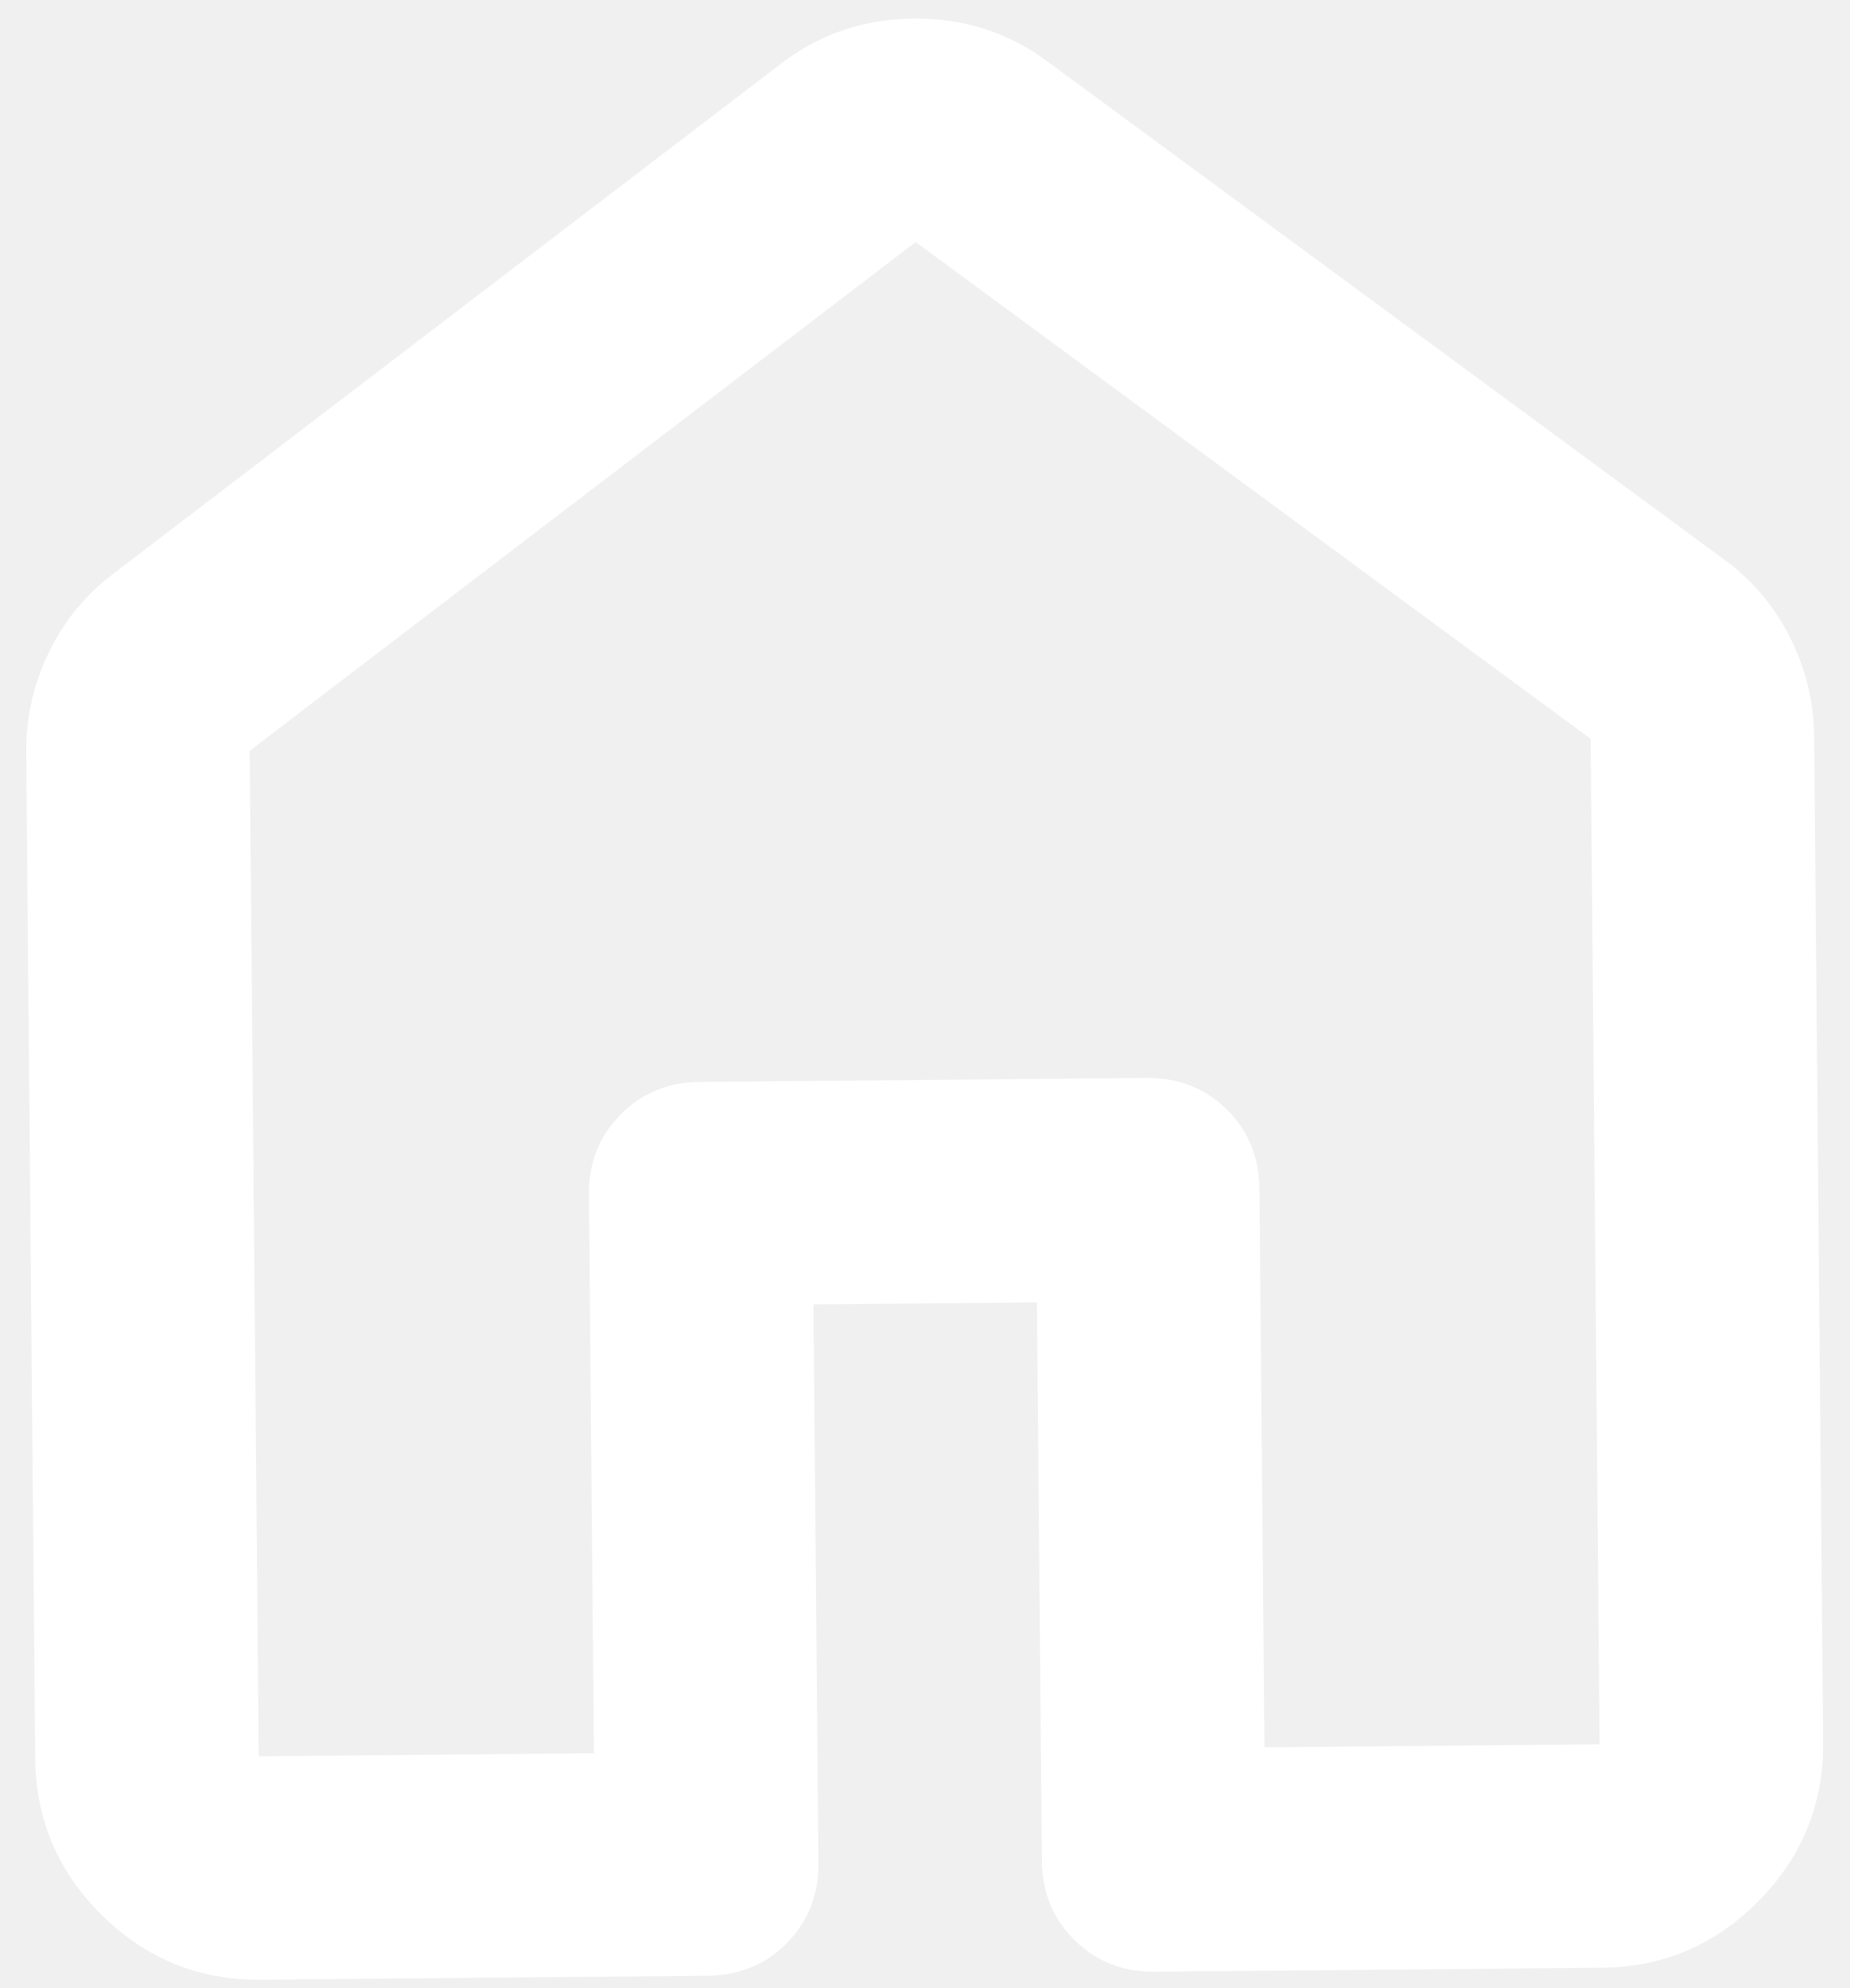
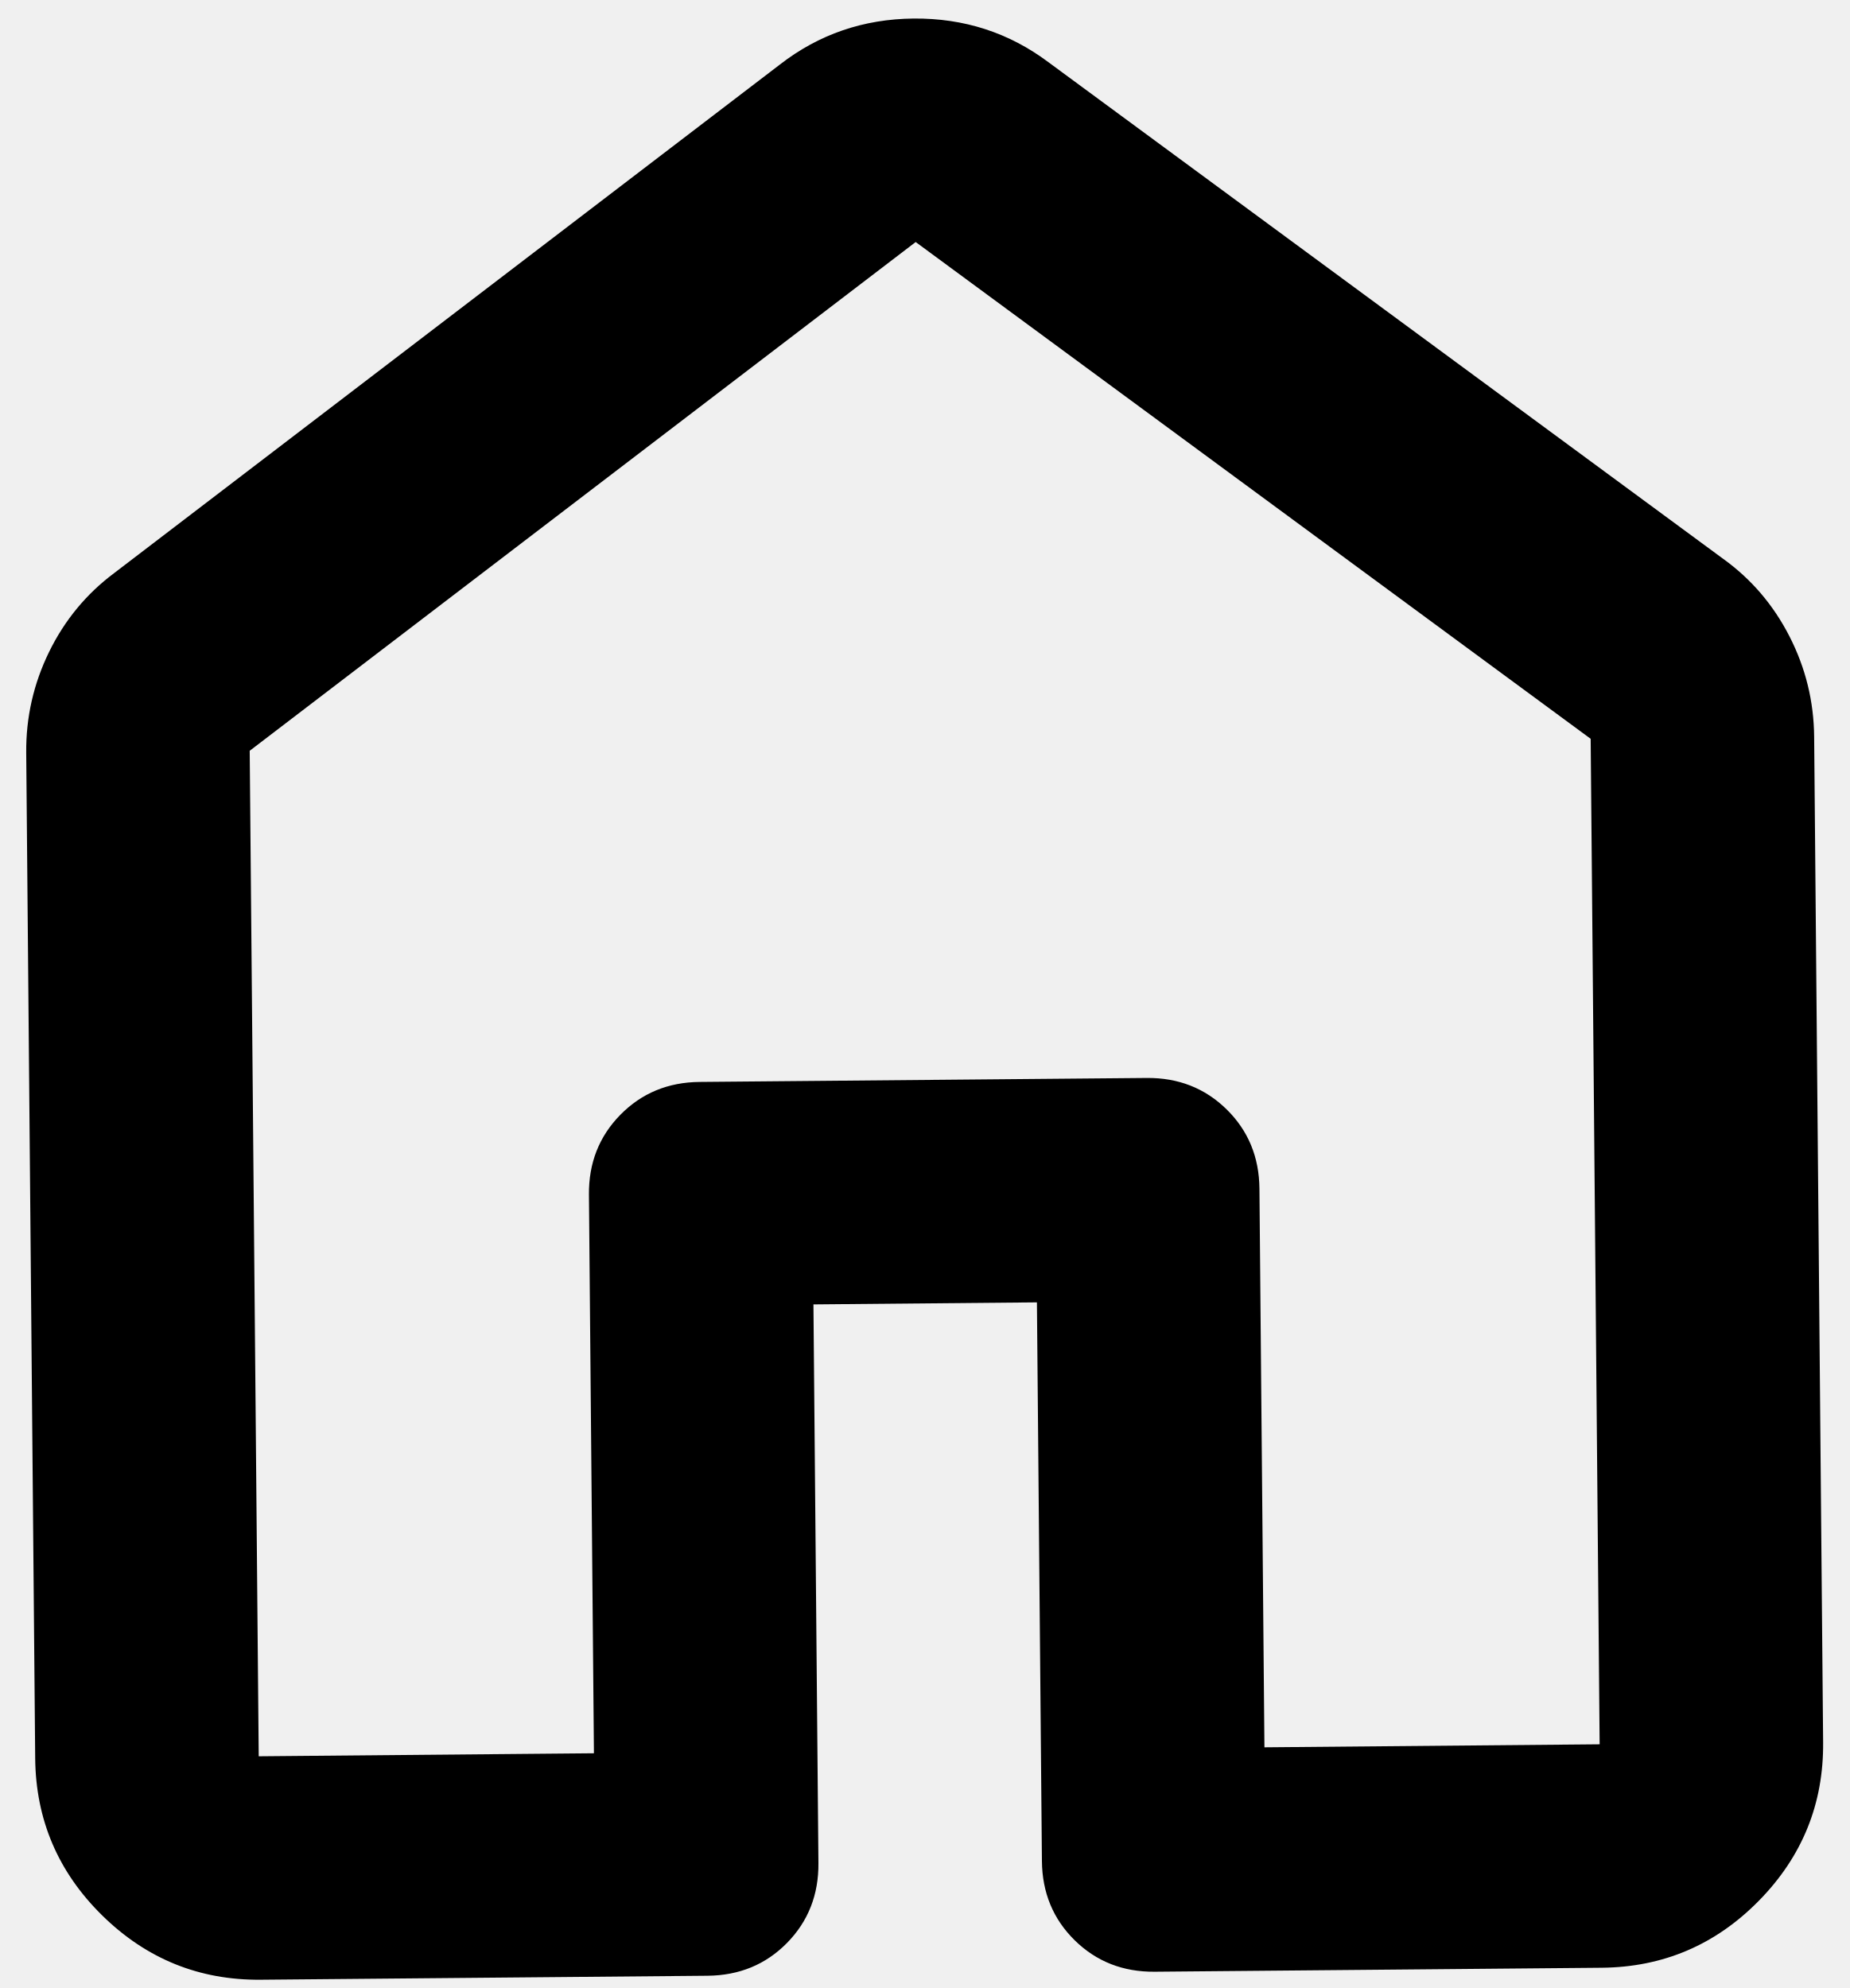
- <svg xmlns="http://www.w3.org/2000/svg" width="40" height="43" viewBox="0 0 40 43" fill="none">
-   <path d="M5.595 37.988L12.844 37.923L12.736 25.84C12.73 25.155 12.957 24.579 13.416 24.112C13.875 23.645 14.447 23.408 15.131 23.402L24.797 23.316C25.482 23.31 26.058 23.536 26.526 23.995C26.993 24.454 27.23 25.026 27.236 25.711L27.344 37.794L34.593 37.729L34.399 15.98L19.802 5.235L5.4 16.239L5.595 37.988ZM0.761 38.031L0.567 16.282C0.56 15.517 0.725 14.79 1.061 14.102C1.397 13.415 1.866 12.847 2.466 12.398L16.868 1.394C17.708 0.742 18.672 0.411 19.759 0.401C20.847 0.392 21.816 0.705 22.668 1.342L37.264 12.087C37.873 12.525 38.351 13.085 38.699 13.766C39.048 14.448 39.225 15.171 39.232 15.936L39.426 37.686C39.438 39.015 38.975 40.157 38.037 41.112C37.099 42.067 35.966 42.55 34.637 42.562L24.97 42.648C24.286 42.654 23.71 42.428 23.242 41.969C22.775 41.51 22.538 40.938 22.532 40.253L22.424 28.17L17.591 28.214L17.699 40.297C17.705 40.981 17.479 41.557 17.02 42.025C16.561 42.492 15.989 42.728 15.304 42.735L5.638 42.821C4.309 42.833 3.167 42.37 2.212 41.432C1.257 40.494 0.773 39.36 0.761 38.031Z" fill="white" />
+ <svg xmlns="http://www.w3.org/2000/svg" viewBox="0 0 40 43" fill="none">
+   <path d="M5.595 37.988L12.844 37.923L12.736 25.84C12.73 25.155 12.957 24.579 13.416 24.112C13.875 23.645 14.447 23.408 15.131 23.402L24.797 23.316C25.482 23.31 26.058 23.536 26.526 23.995C26.993 24.454 27.23 25.026 27.236 25.711L27.344 37.794L34.593 37.729L34.399 15.98L19.802 5.235L5.4 16.239L5.595 37.988ZM0.761 38.031L0.567 16.282C0.56 15.517 0.725 14.79 1.061 14.102C1.397 13.415 1.866 12.847 2.466 12.398L16.868 1.394C17.708 0.742 18.672 0.411 19.759 0.401C20.847 0.392 21.816 0.705 22.668 1.342L37.264 12.087C37.873 12.525 38.351 13.085 38.699 13.766C39.048 14.448 39.225 15.171 39.232 15.936L39.426 37.686C39.438 39.015 38.975 40.157 38.037 41.112C37.099 42.067 35.966 42.55 34.637 42.562L24.97 42.648C24.286 42.654 23.71 42.428 23.242 41.969C22.775 41.51 22.538 40.938 22.532 40.253L22.424 28.17L17.591 28.214L17.699 40.297C17.705 40.981 17.479 41.557 17.02 42.025C16.561 42.492 15.989 42.728 15.304 42.735L5.638 42.821C4.309 42.833 3.167 42.37 2.212 41.432C1.257 40.494 0.773 39.36 0.761 38.031Z" fill="currentColor" />
</svg>
